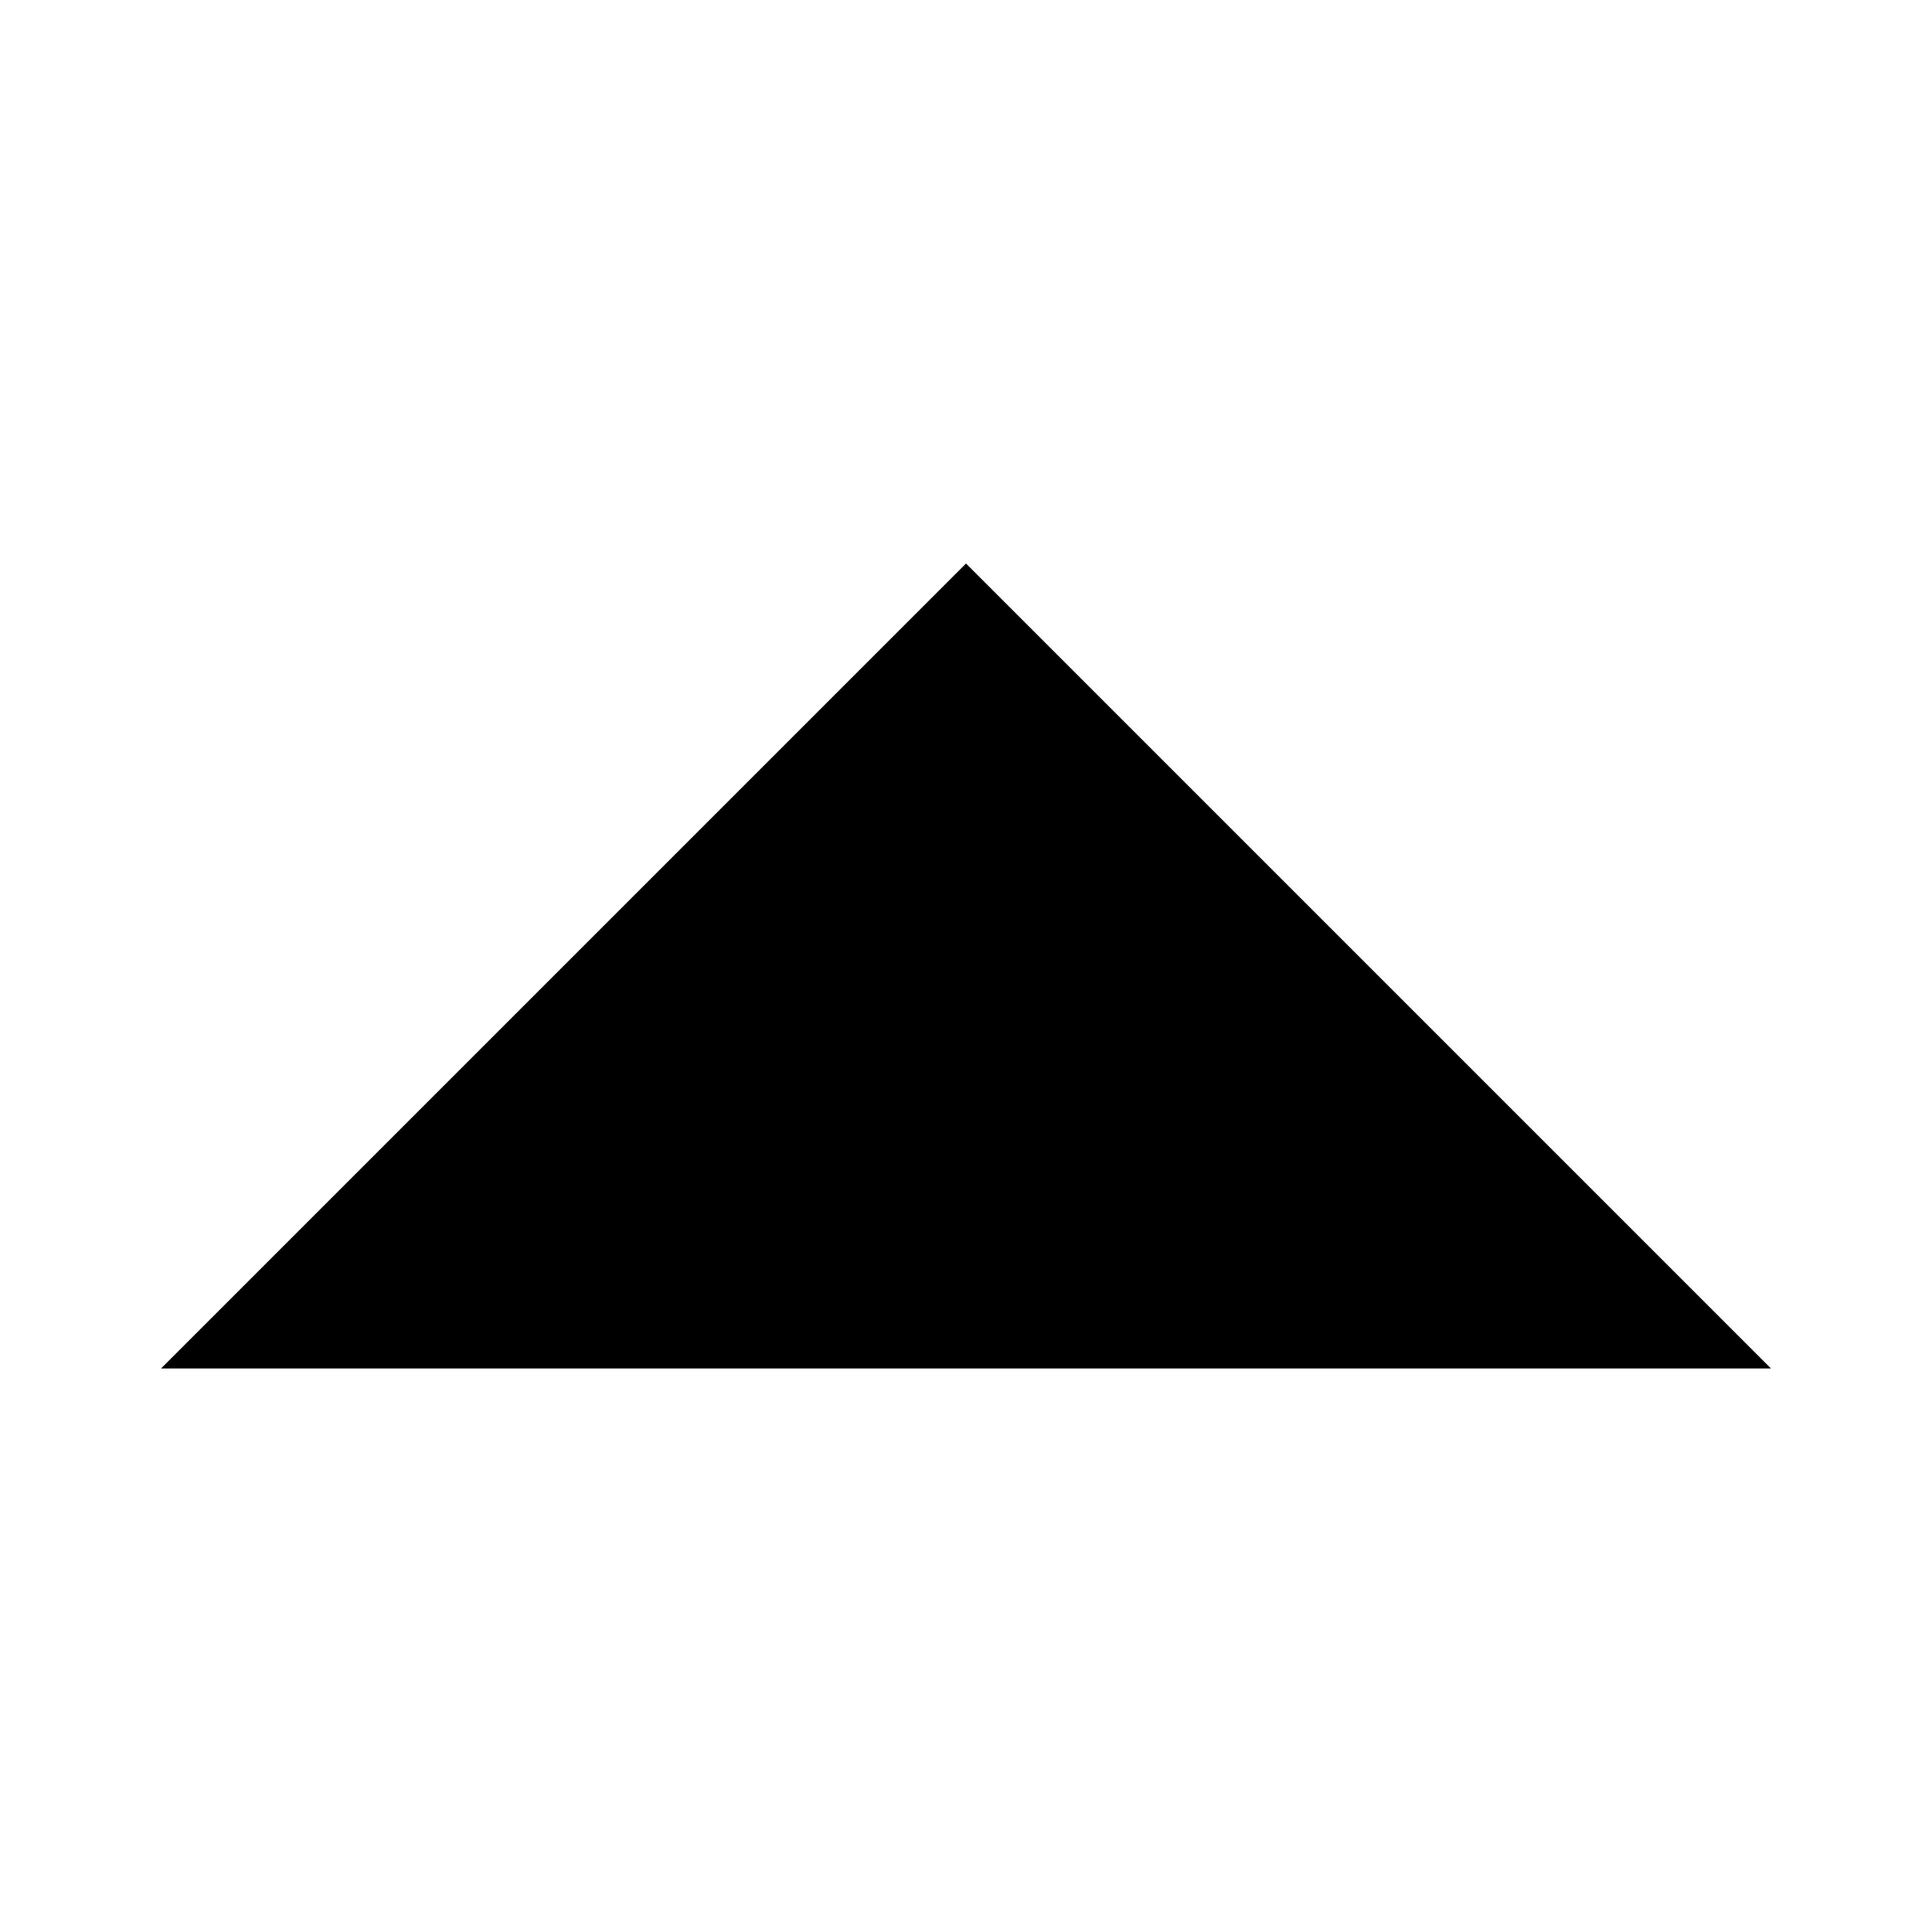
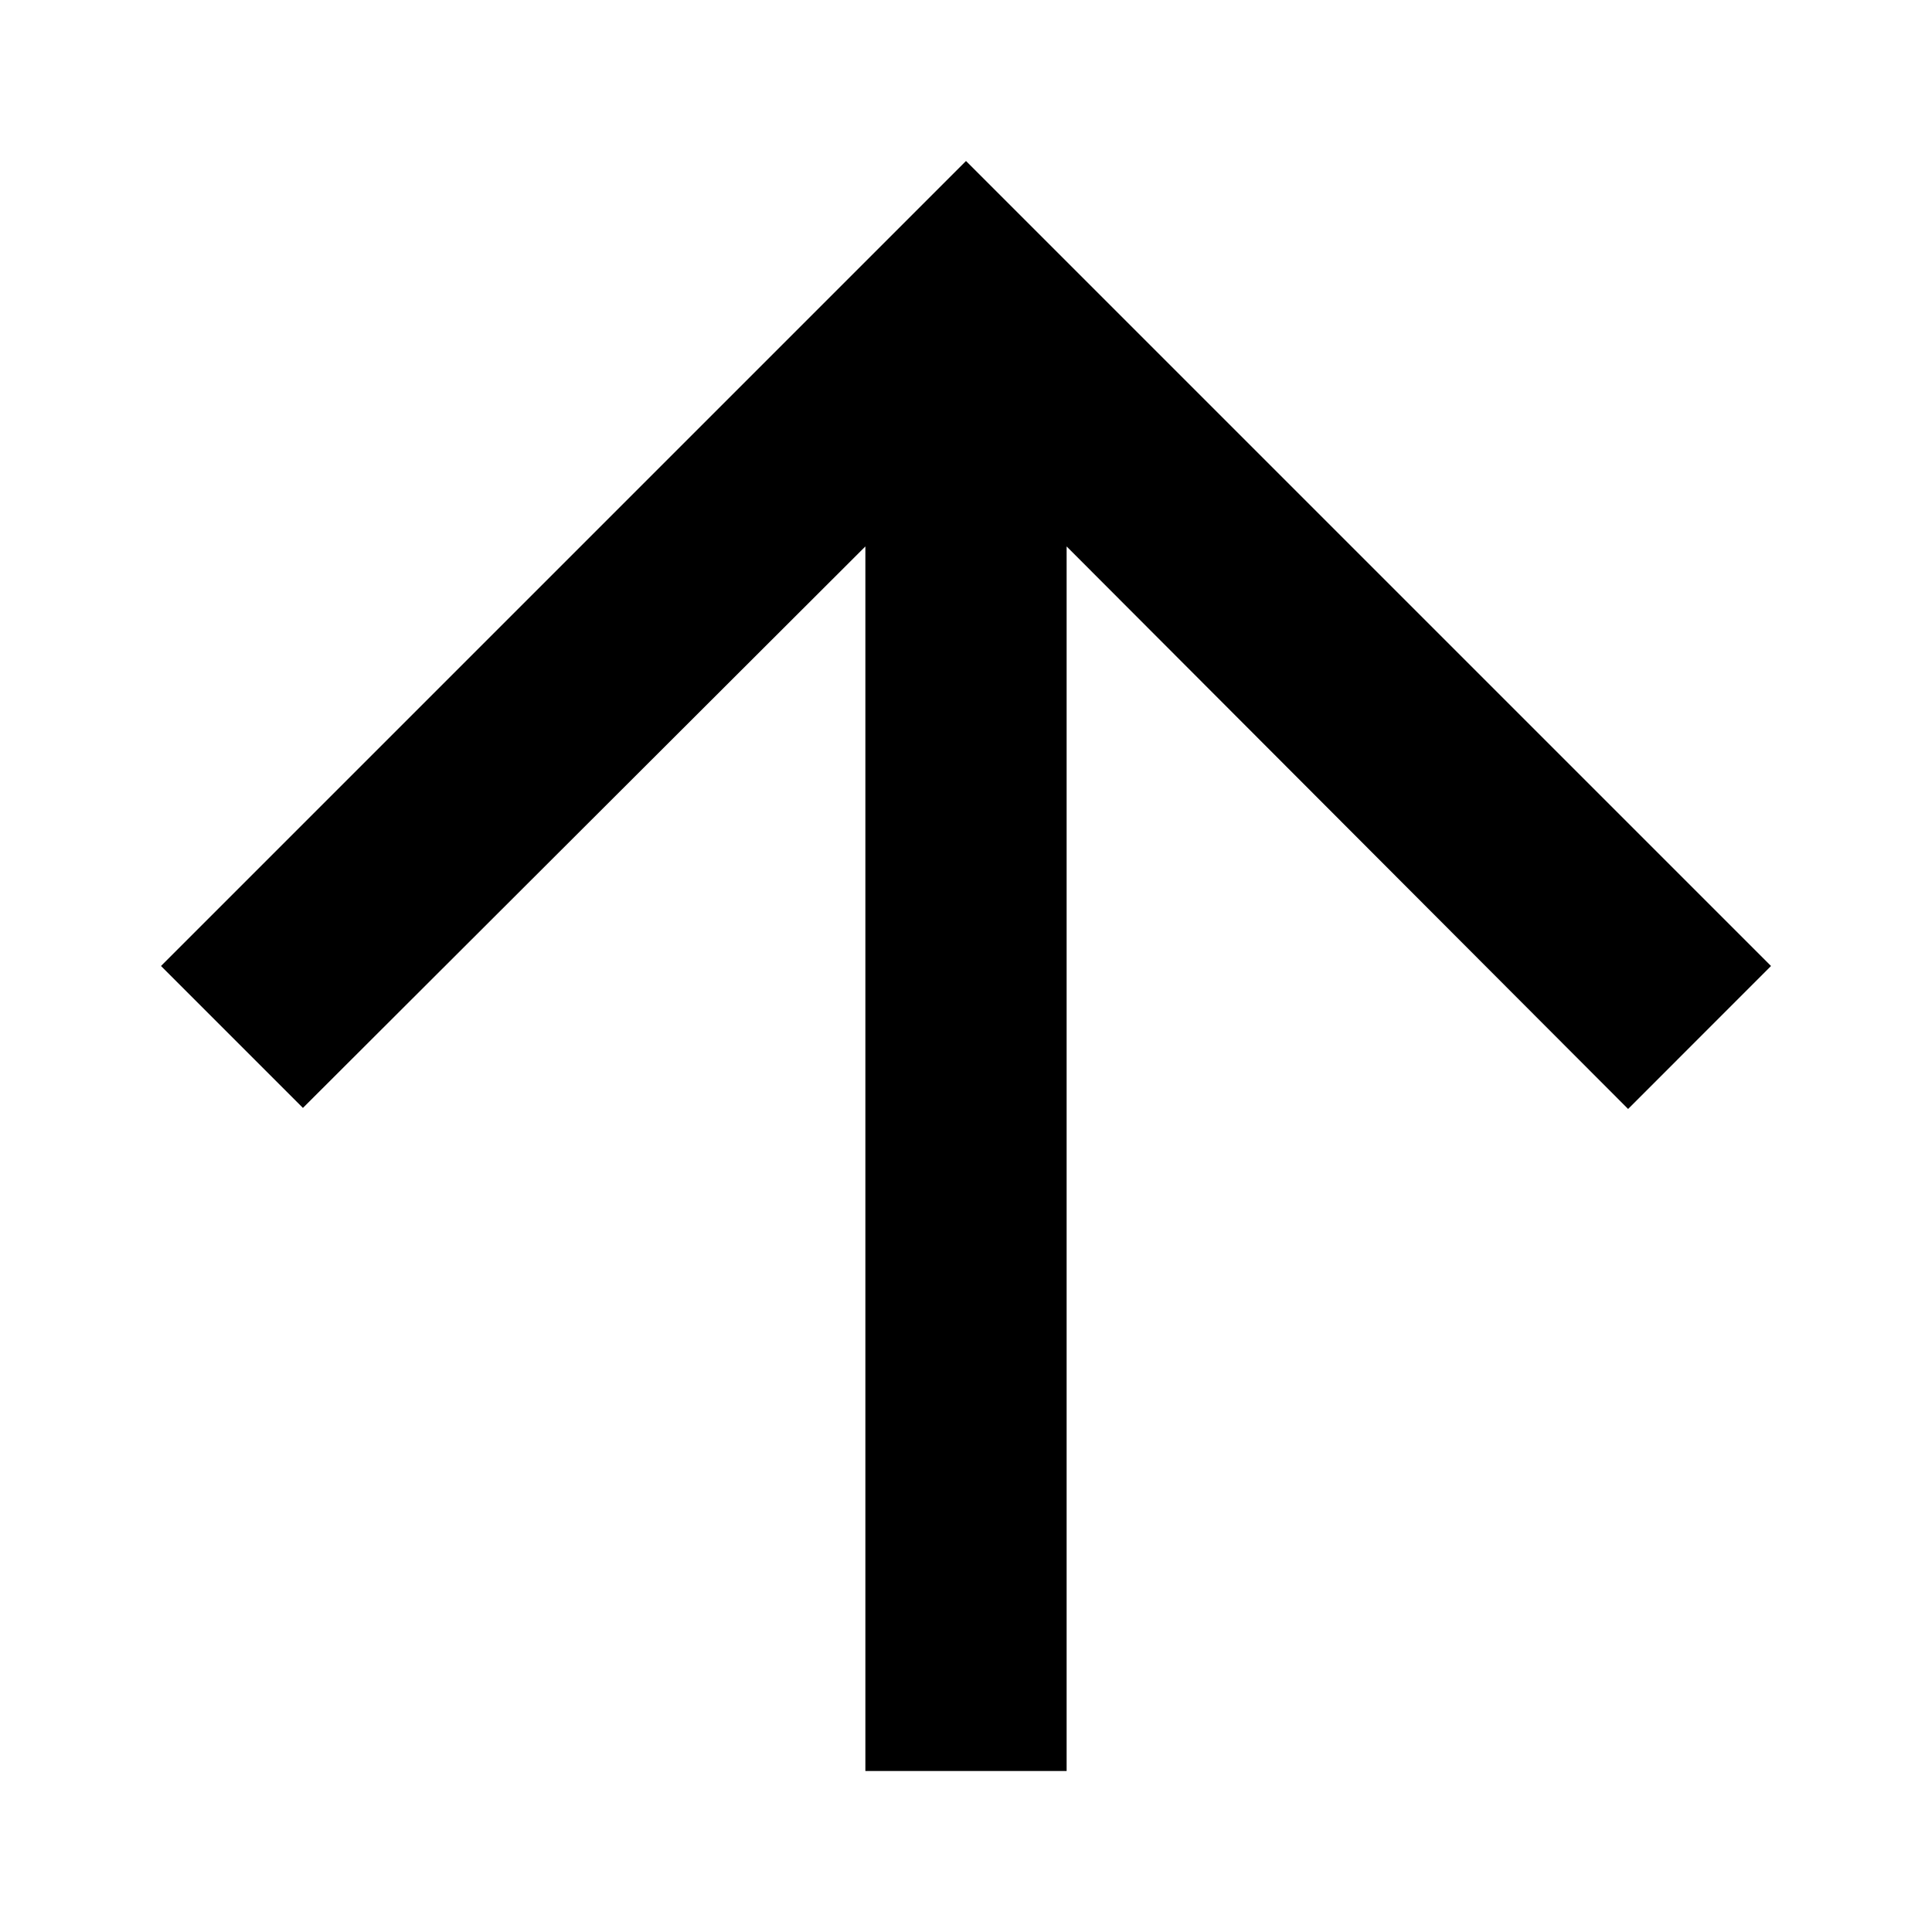
<svg xmlns="http://www.w3.org/2000/svg" version="1.1" x="0px" y="0px" width="24px" height="24px" viewBox="0 0 24 24" enable-background="new 0 0 24 24" xml:space="preserve">
-   <path d="M2,17L12,7l10,10H2z" />
+   <path d="M2,12l1.763,1.763l6.987-6.975V22h2.5V6.788l6.975,6.988L22,12L12,2L2,12z" />
</svg>
